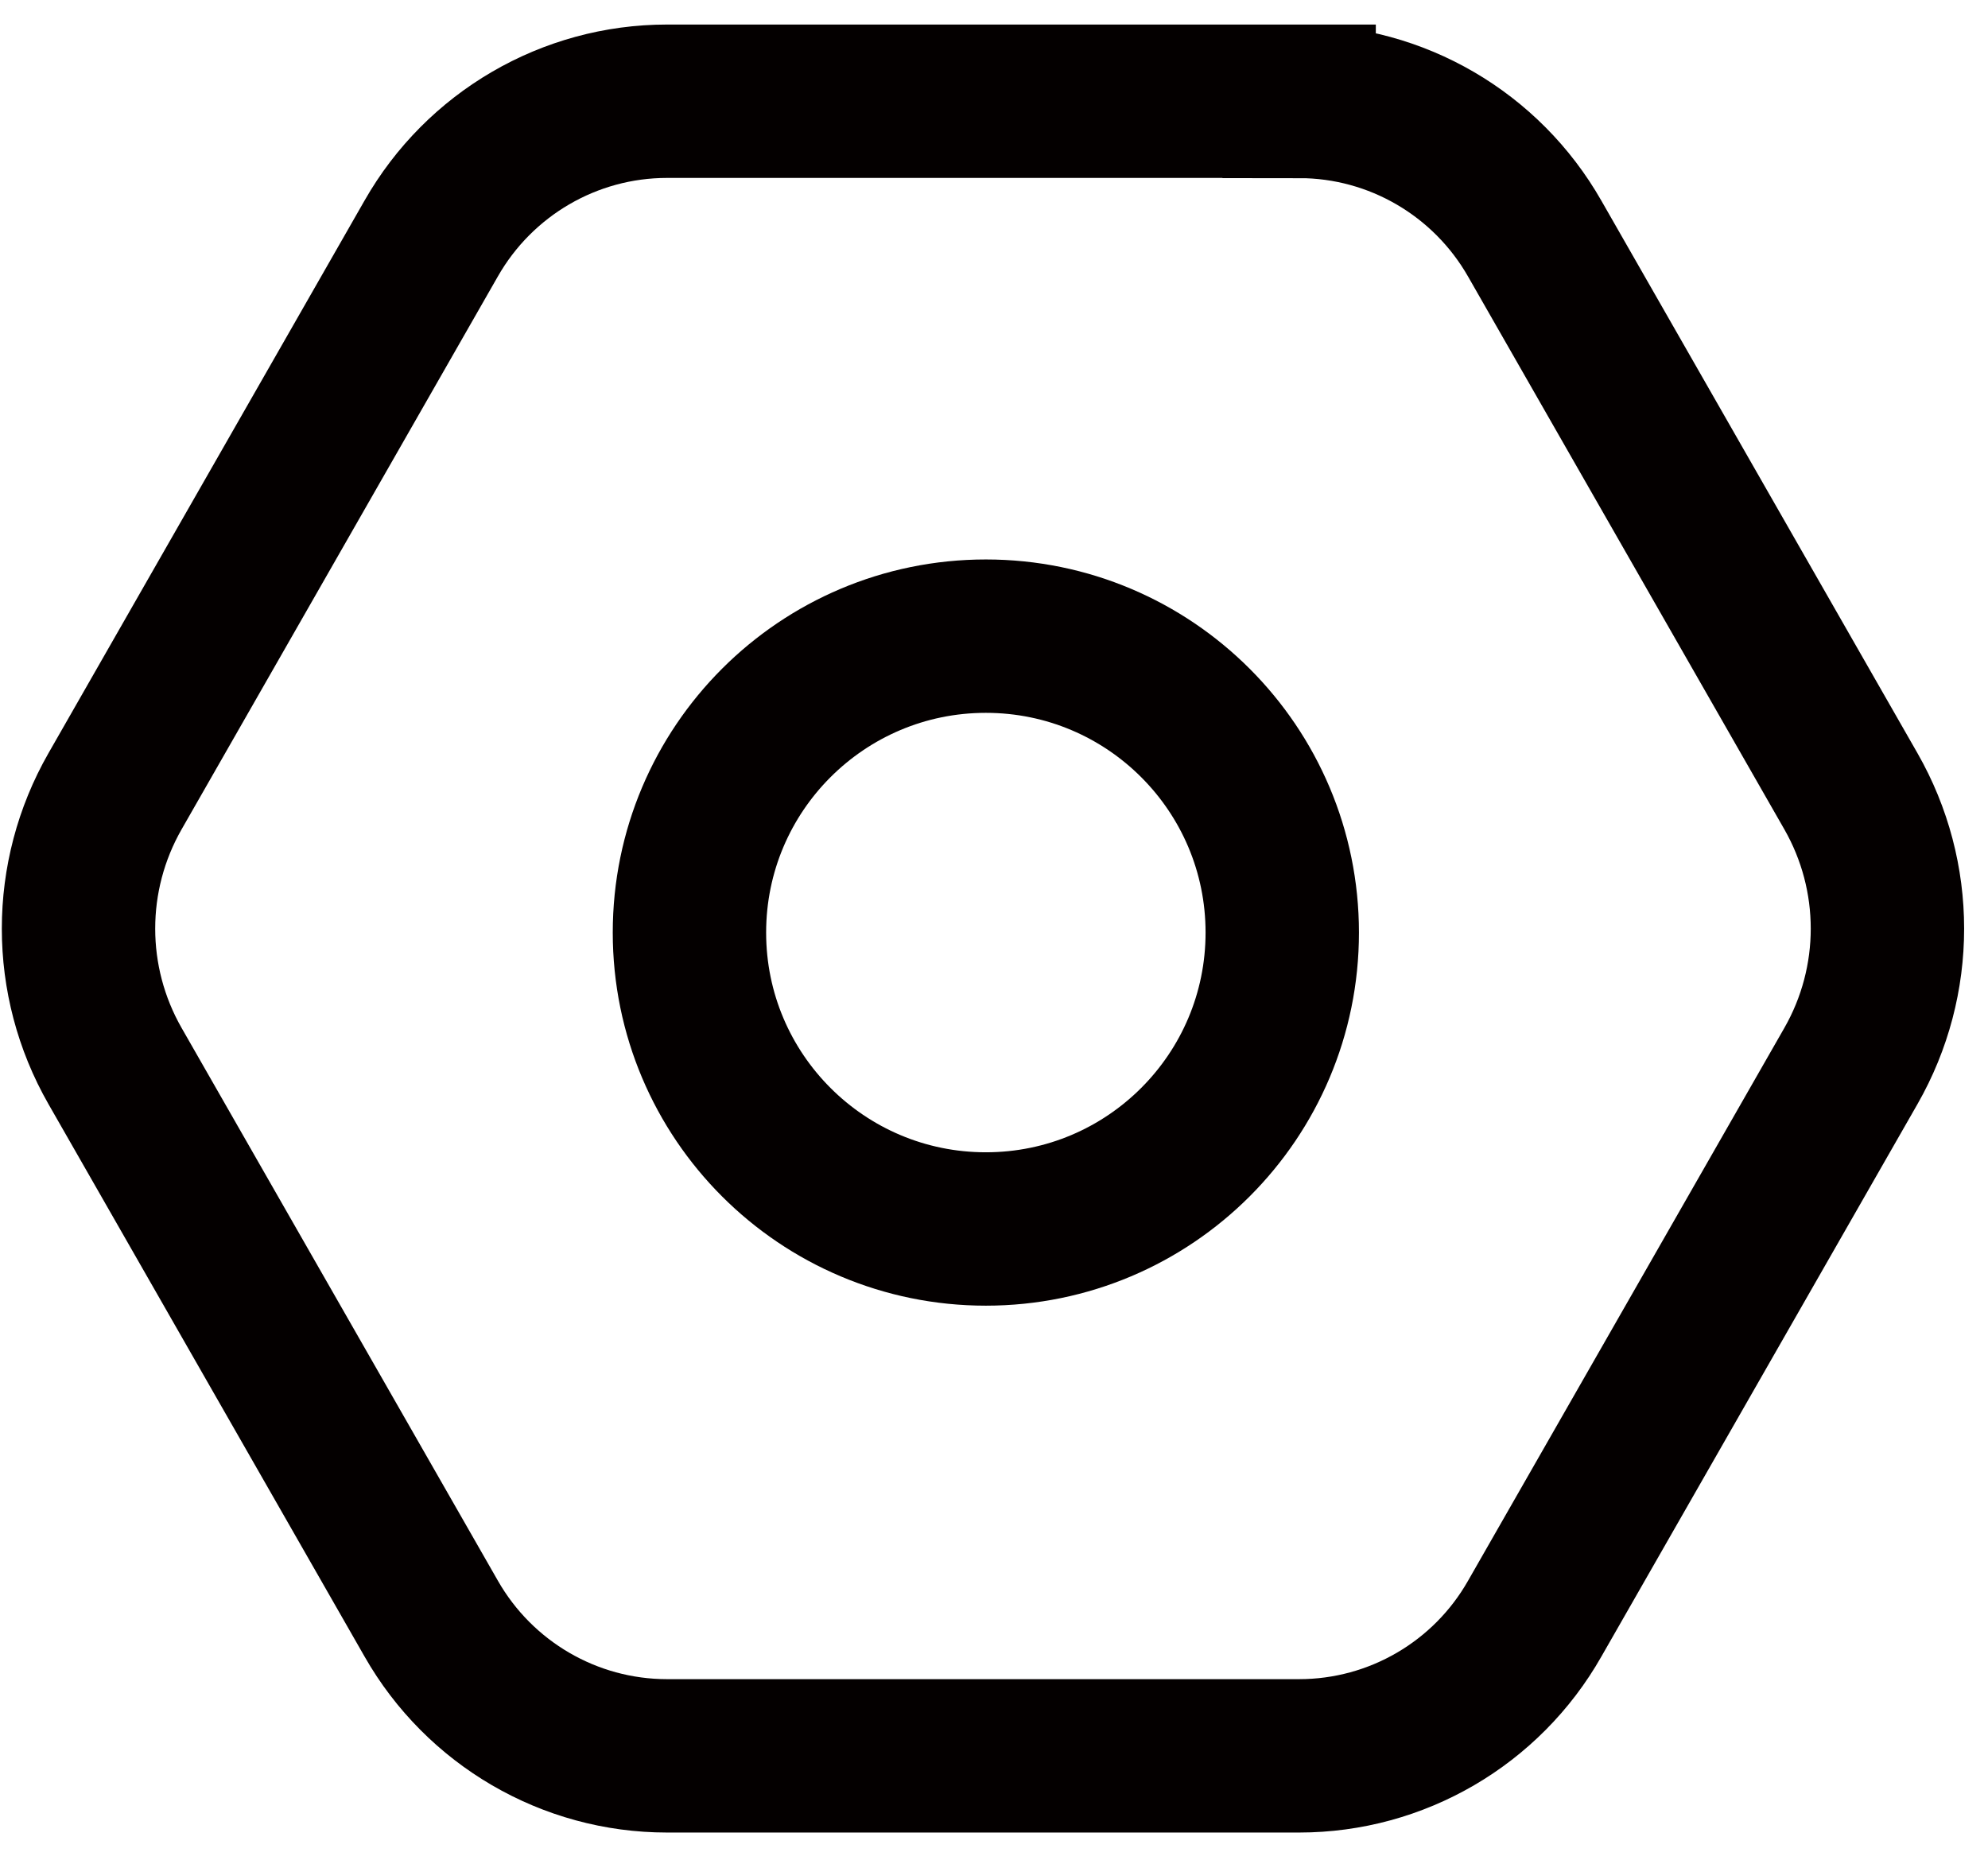
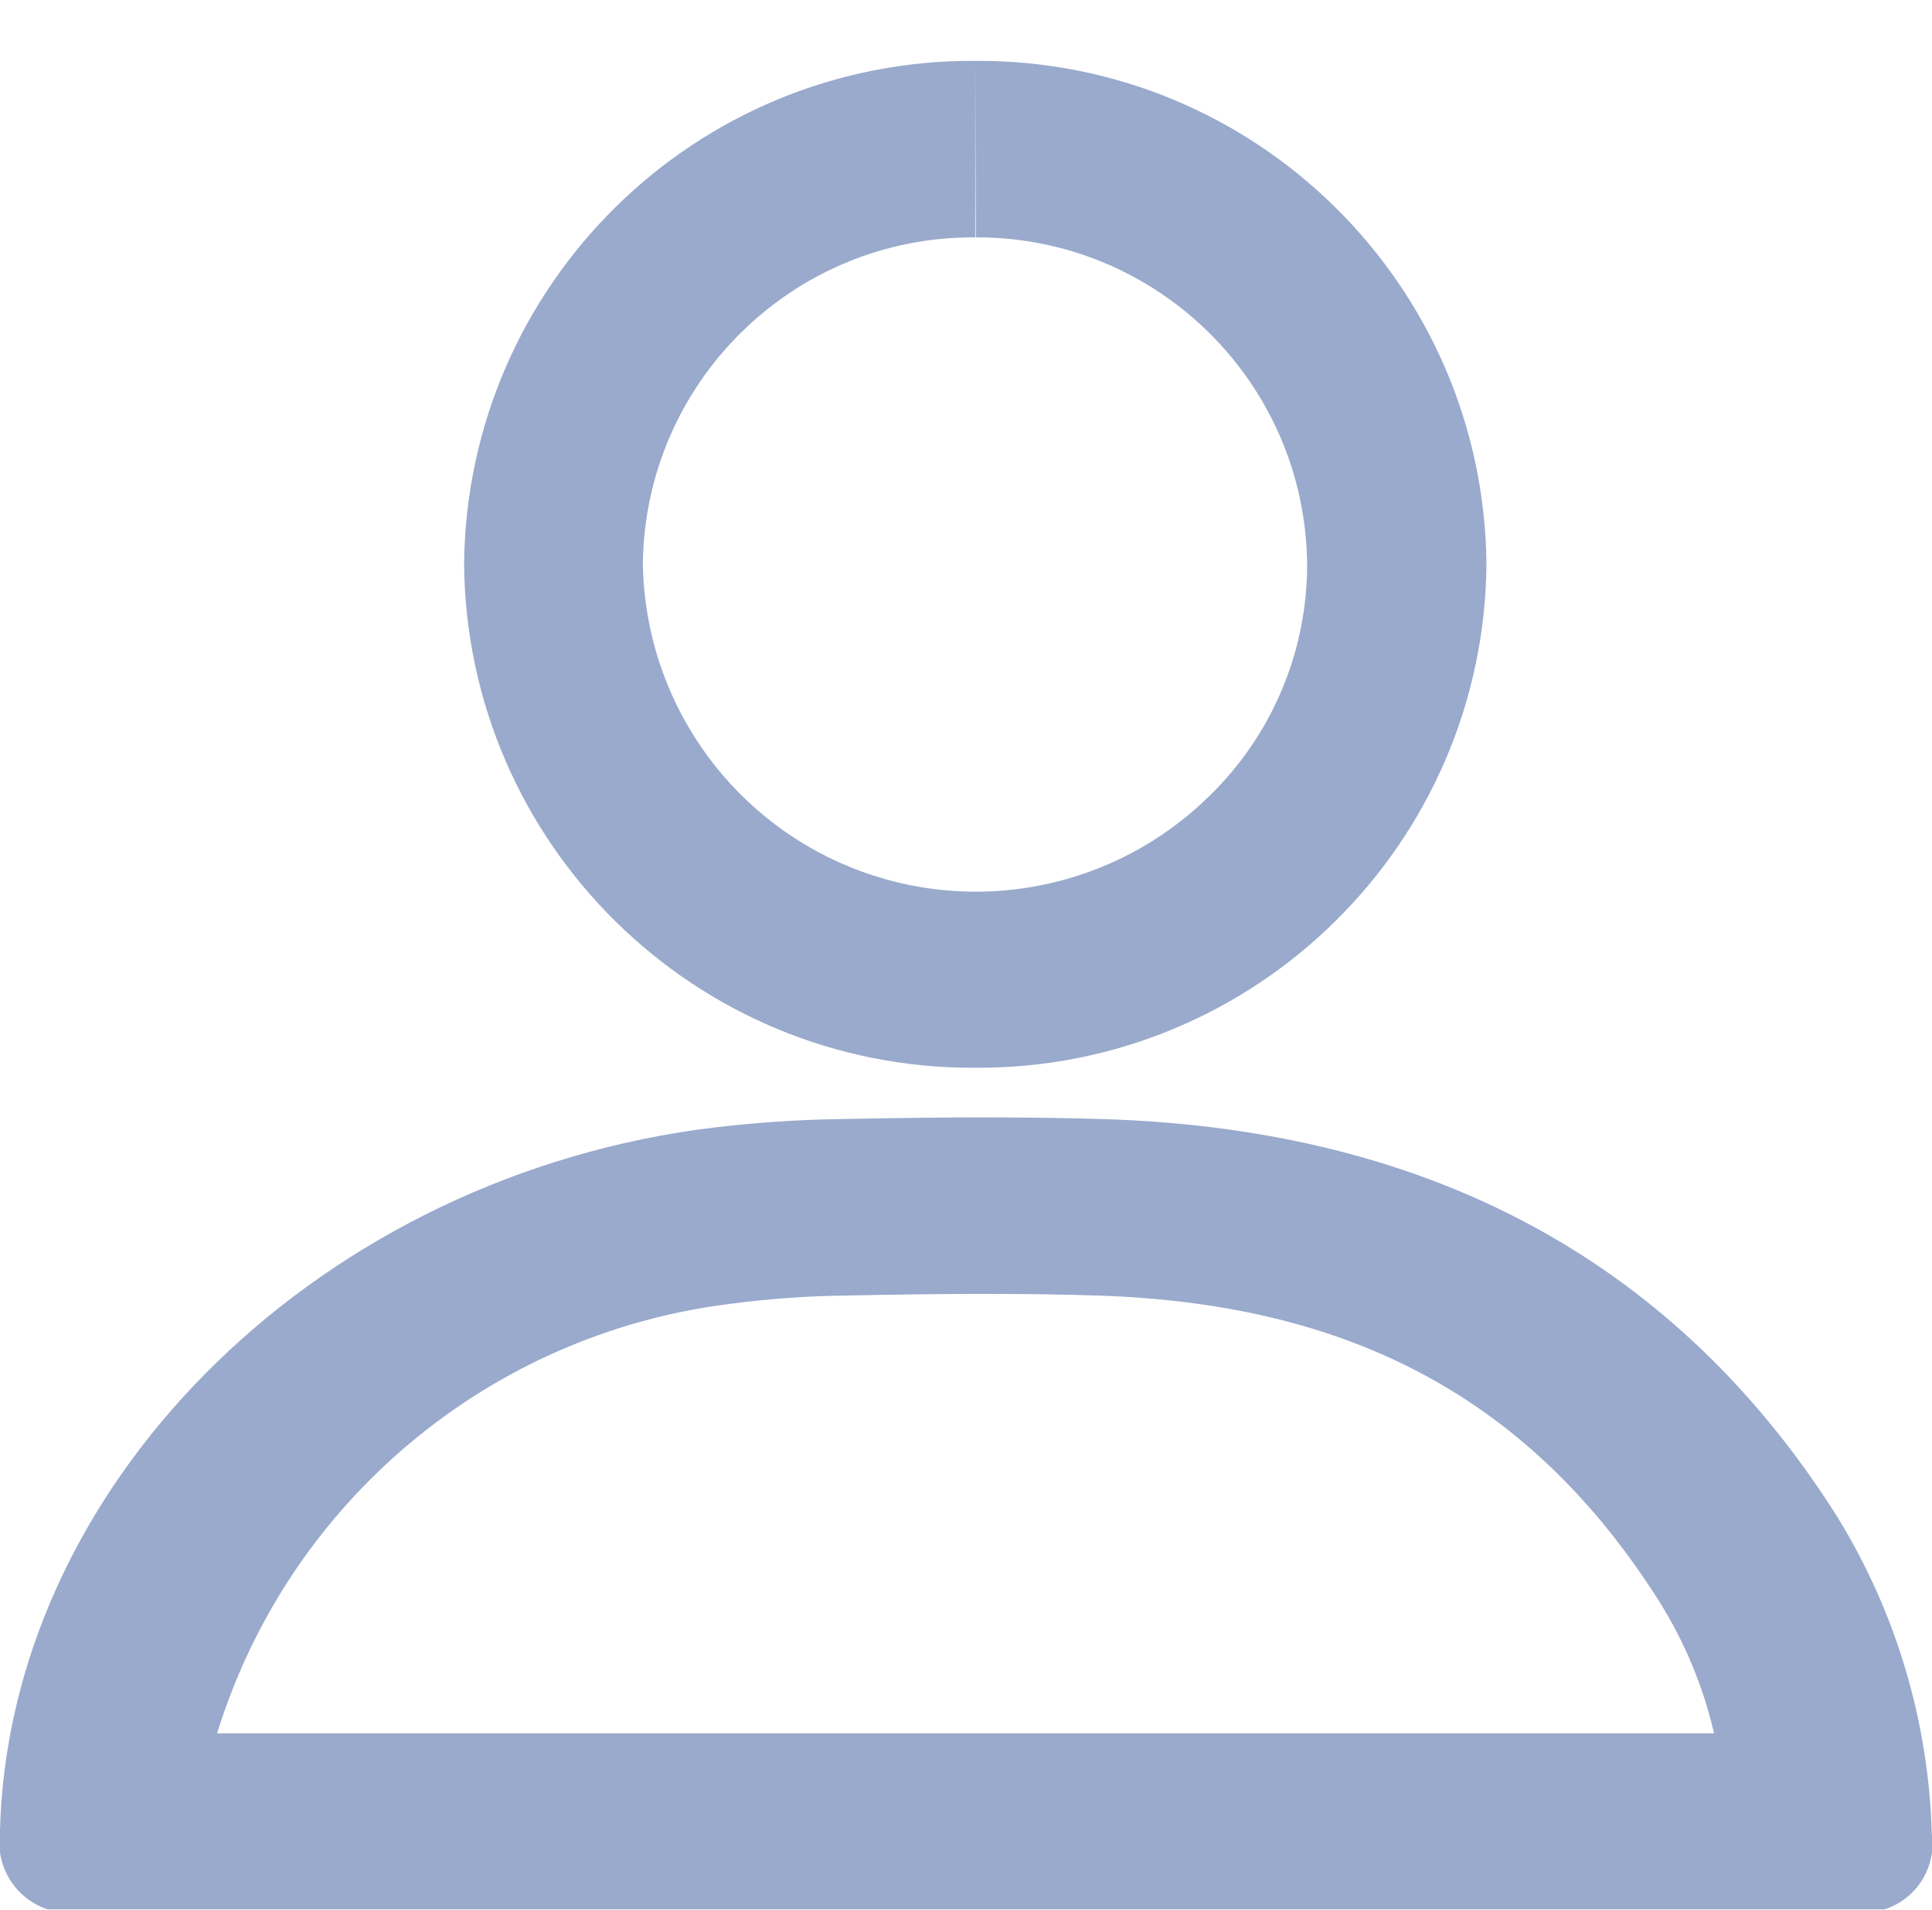
- <svg xmlns="http://www.w3.org/2000/svg" id="_레이어_1" data-name="레이어 1" viewBox="0 0 103.69 97">
+ <svg xmlns="http://www.w3.org/2000/svg" width="31.751" height="31.375" viewBox="0 0 31.751 31.375">
  <defs>
    <style>
-       .cls-1, .cls-2 {
-         fill: none;
+       .cls-1 {
+         fill: #9ac;
      }

      .cls-2 {
-         stroke: #040000;
-         stroke-miterlimit: 10;
-         stroke-width: 8px;
+         clip-path: url(#clip-path);
      }
    </style>
+     <clipPath id="clip-path">
+       <rect id="사각형_473" data-name="사각형 473" class="cls-1" width="31.751" height="31.375" transform="translate(0 0)" />
+     </clipPath>
  </defs>
-   <rect class="cls-1" y="1.19" width="102.5" height="94.61" />
-   <g id="_그룹_243" data-name="그룹 243">
-     <path id="_패스_252" data-name="패스 252" class="cls-2" d="m67.76,5.28h-32.97c-5.09,0-9.78,2.74-12.3,7.16L6,41.27c-2.54,4.44-2.54,9.89,0,14.33l16.49,28.82c2.52,4.42,7.21,7.16,12.3,7.16h32.97c5.09,0,9.78-2.74,12.29-7.16l16.49-28.82c2.54-4.44,2.54-9.89,0-14.33l-16.49-28.82c-2.52-4.42-7.21-7.16-12.29-7.16Z" />
-     <circle id="_타원_22" data-name="타원 22" class="cls-2" cx="51.42" cy="48.64" r="15.46" />
+   <g id="그룹_619" data-name="그룹 619" class="cls-2">
+     <path id="패스_484" data-name="패스 484" class="cls-1" d="M16.25,47.288c.654,0,1.241.009,1.794.027,4.206.134,7.137,1.731,9.226,5.026a7.091,7.091,0,0,1,.9,2.166H3.569a10.126,10.126,0,0,1,8.418-7.054,16.114,16.114,0,0,1,1.953-.139c.689-.014,1.5-.027,2.31-.027m0-2.9c-.795,0-1.589.012-2.384.027a19.954,19.954,0,0,0-2.417.177C5.069,45.5.126,50.508,0,56.138A1.161,1.161,0,0,0,.782,57.4H30.97a1.13,1.13,0,0,0,.779-1.235,10.487,10.487,0,0,0-1.56-5.225c-2.6-4.108-6.586-6.349-12.022-6.523-.639-.021-1.278-.029-1.917-.029" transform="translate(-0.001 -26.028)" />
+     <path id="패스_485" data-name="패스 485" class="cls-1" d="M21.745,0l.01,2.9A5.427,5.427,0,0,1,27.2,8.272a5.3,5.3,0,0,1-1.6,3.8,5.472,5.472,0,0,1-9.317-3.8A5.426,5.426,0,0,1,21.745,2.9Zm0,0a8.352,8.352,0,0,0-8.4,8.272,8.354,8.354,0,0,0,8.386,8.272h.016a8.352,8.352,0,0,0,8.4-8.273A8.35,8.35,0,0,0,21.76,0Z" transform="translate(-5.718 1)" />
  </g>
</svg>
